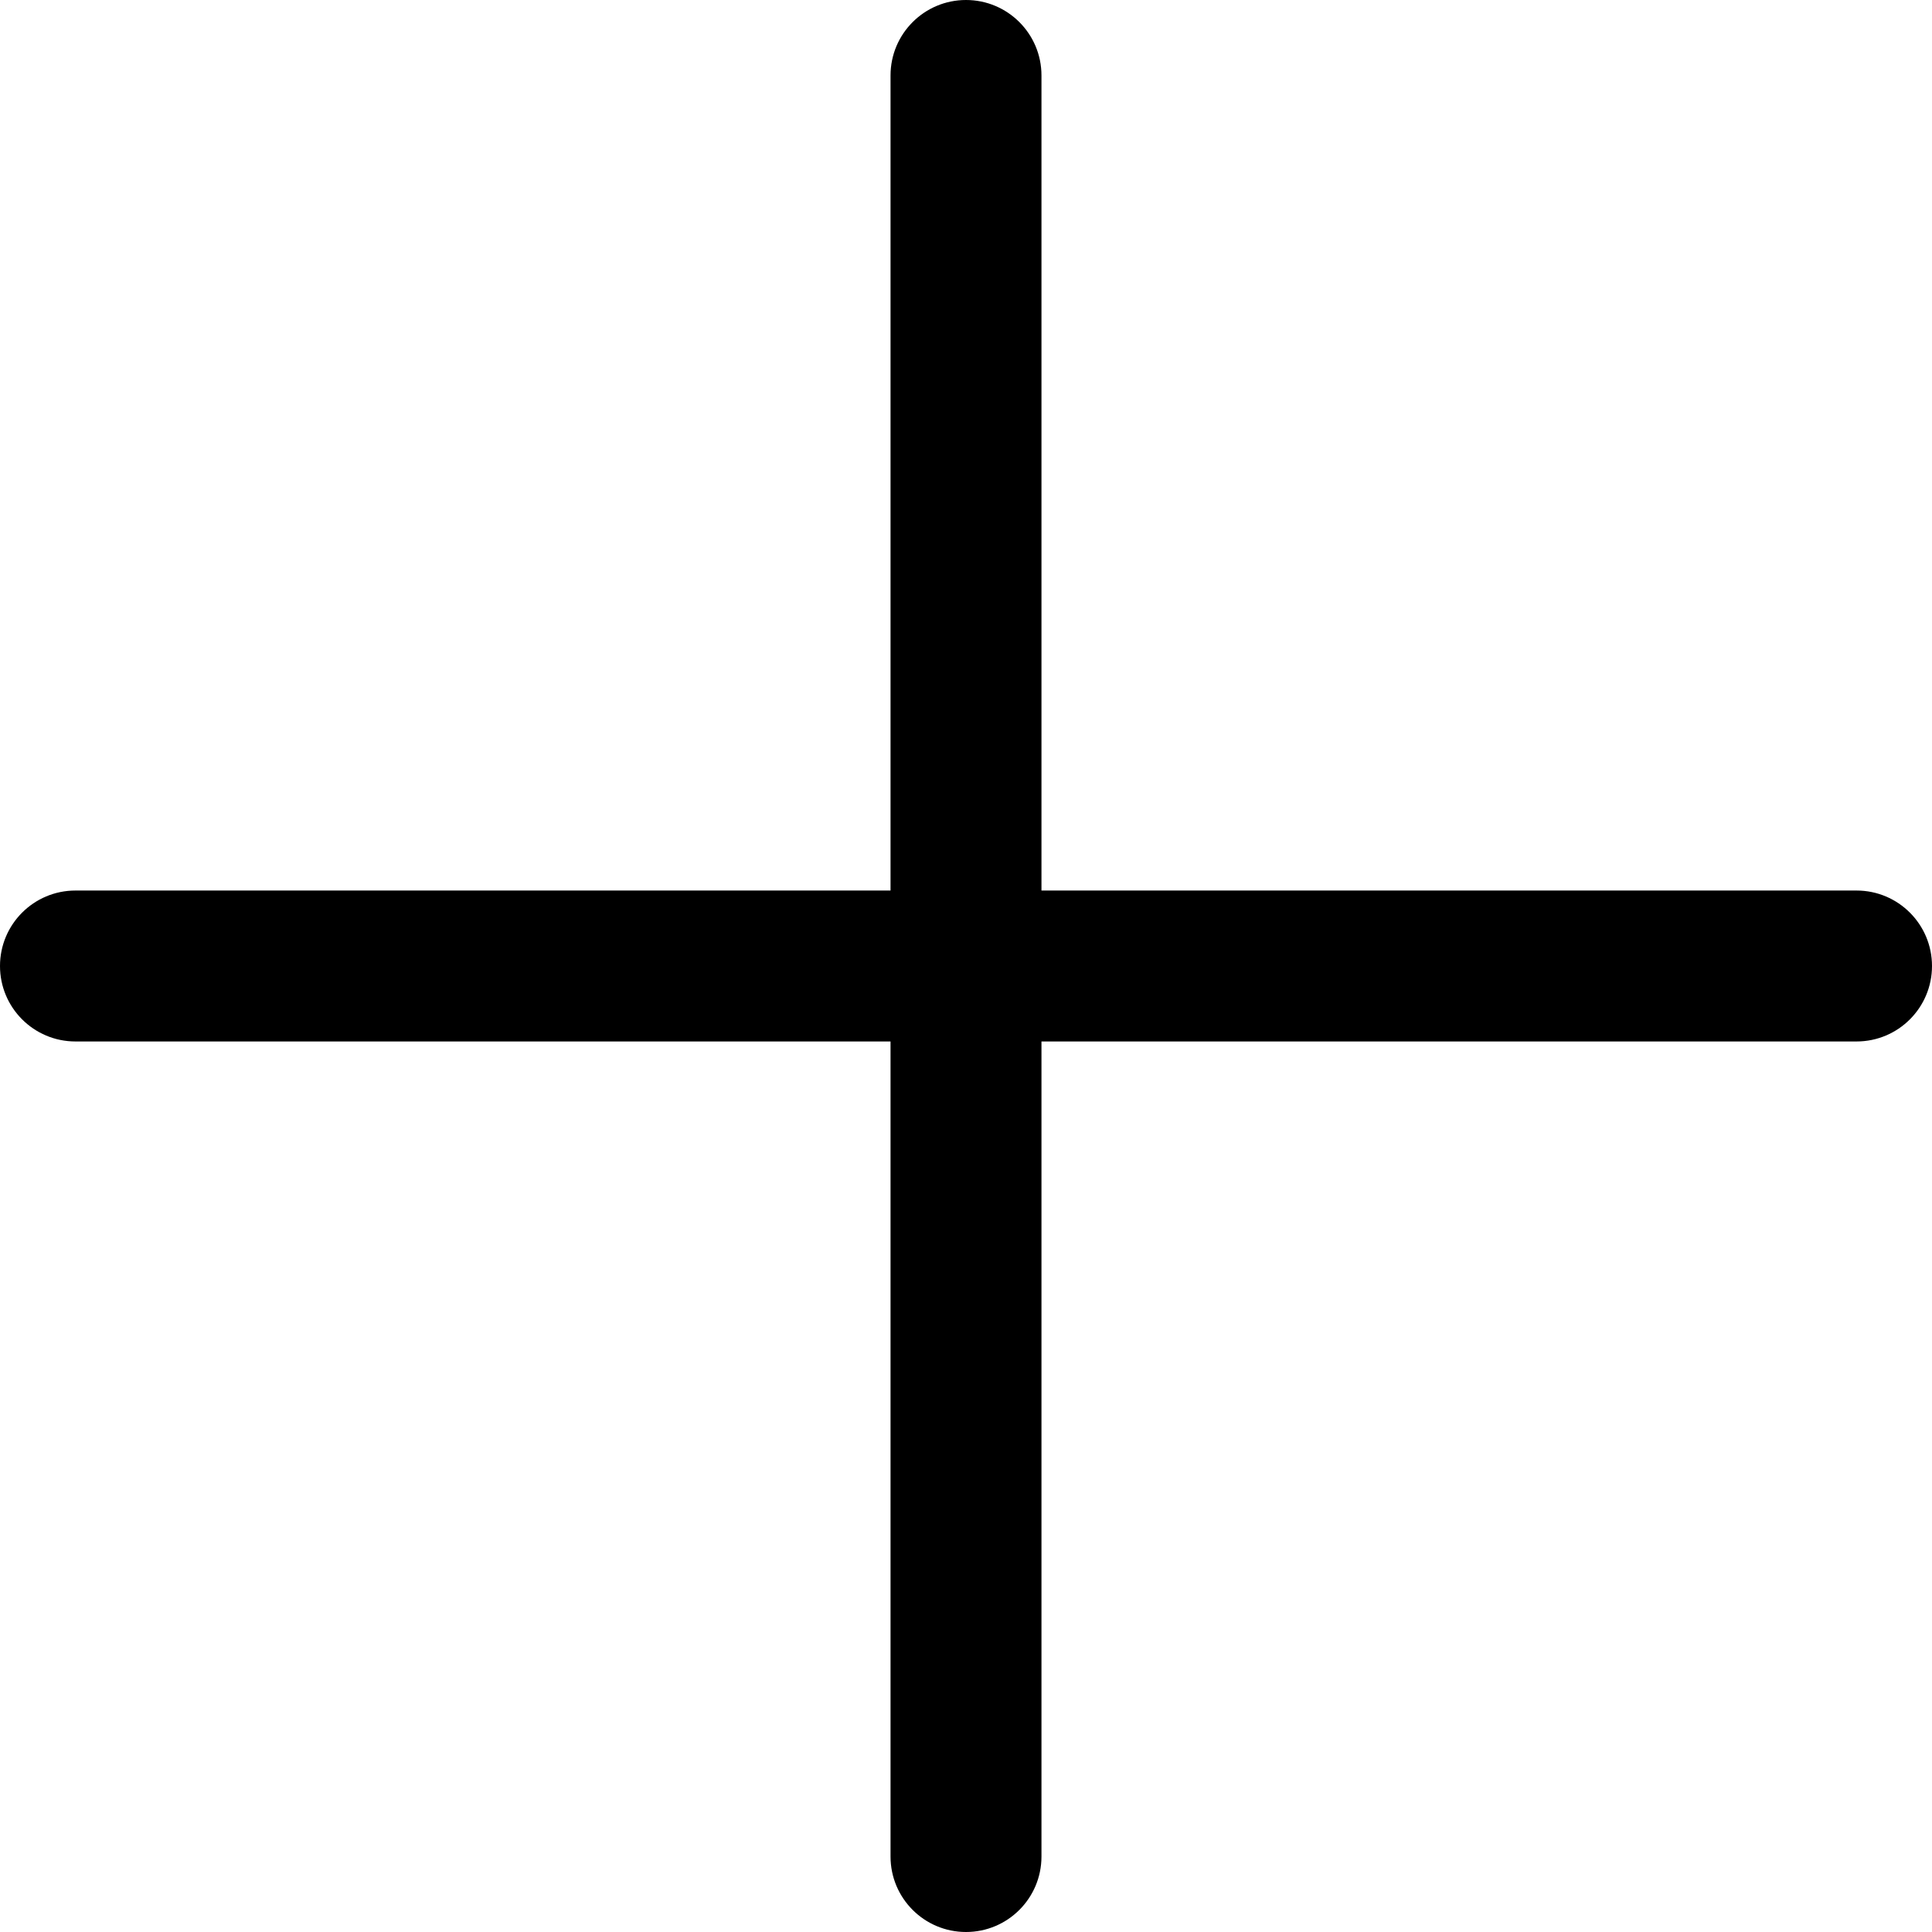
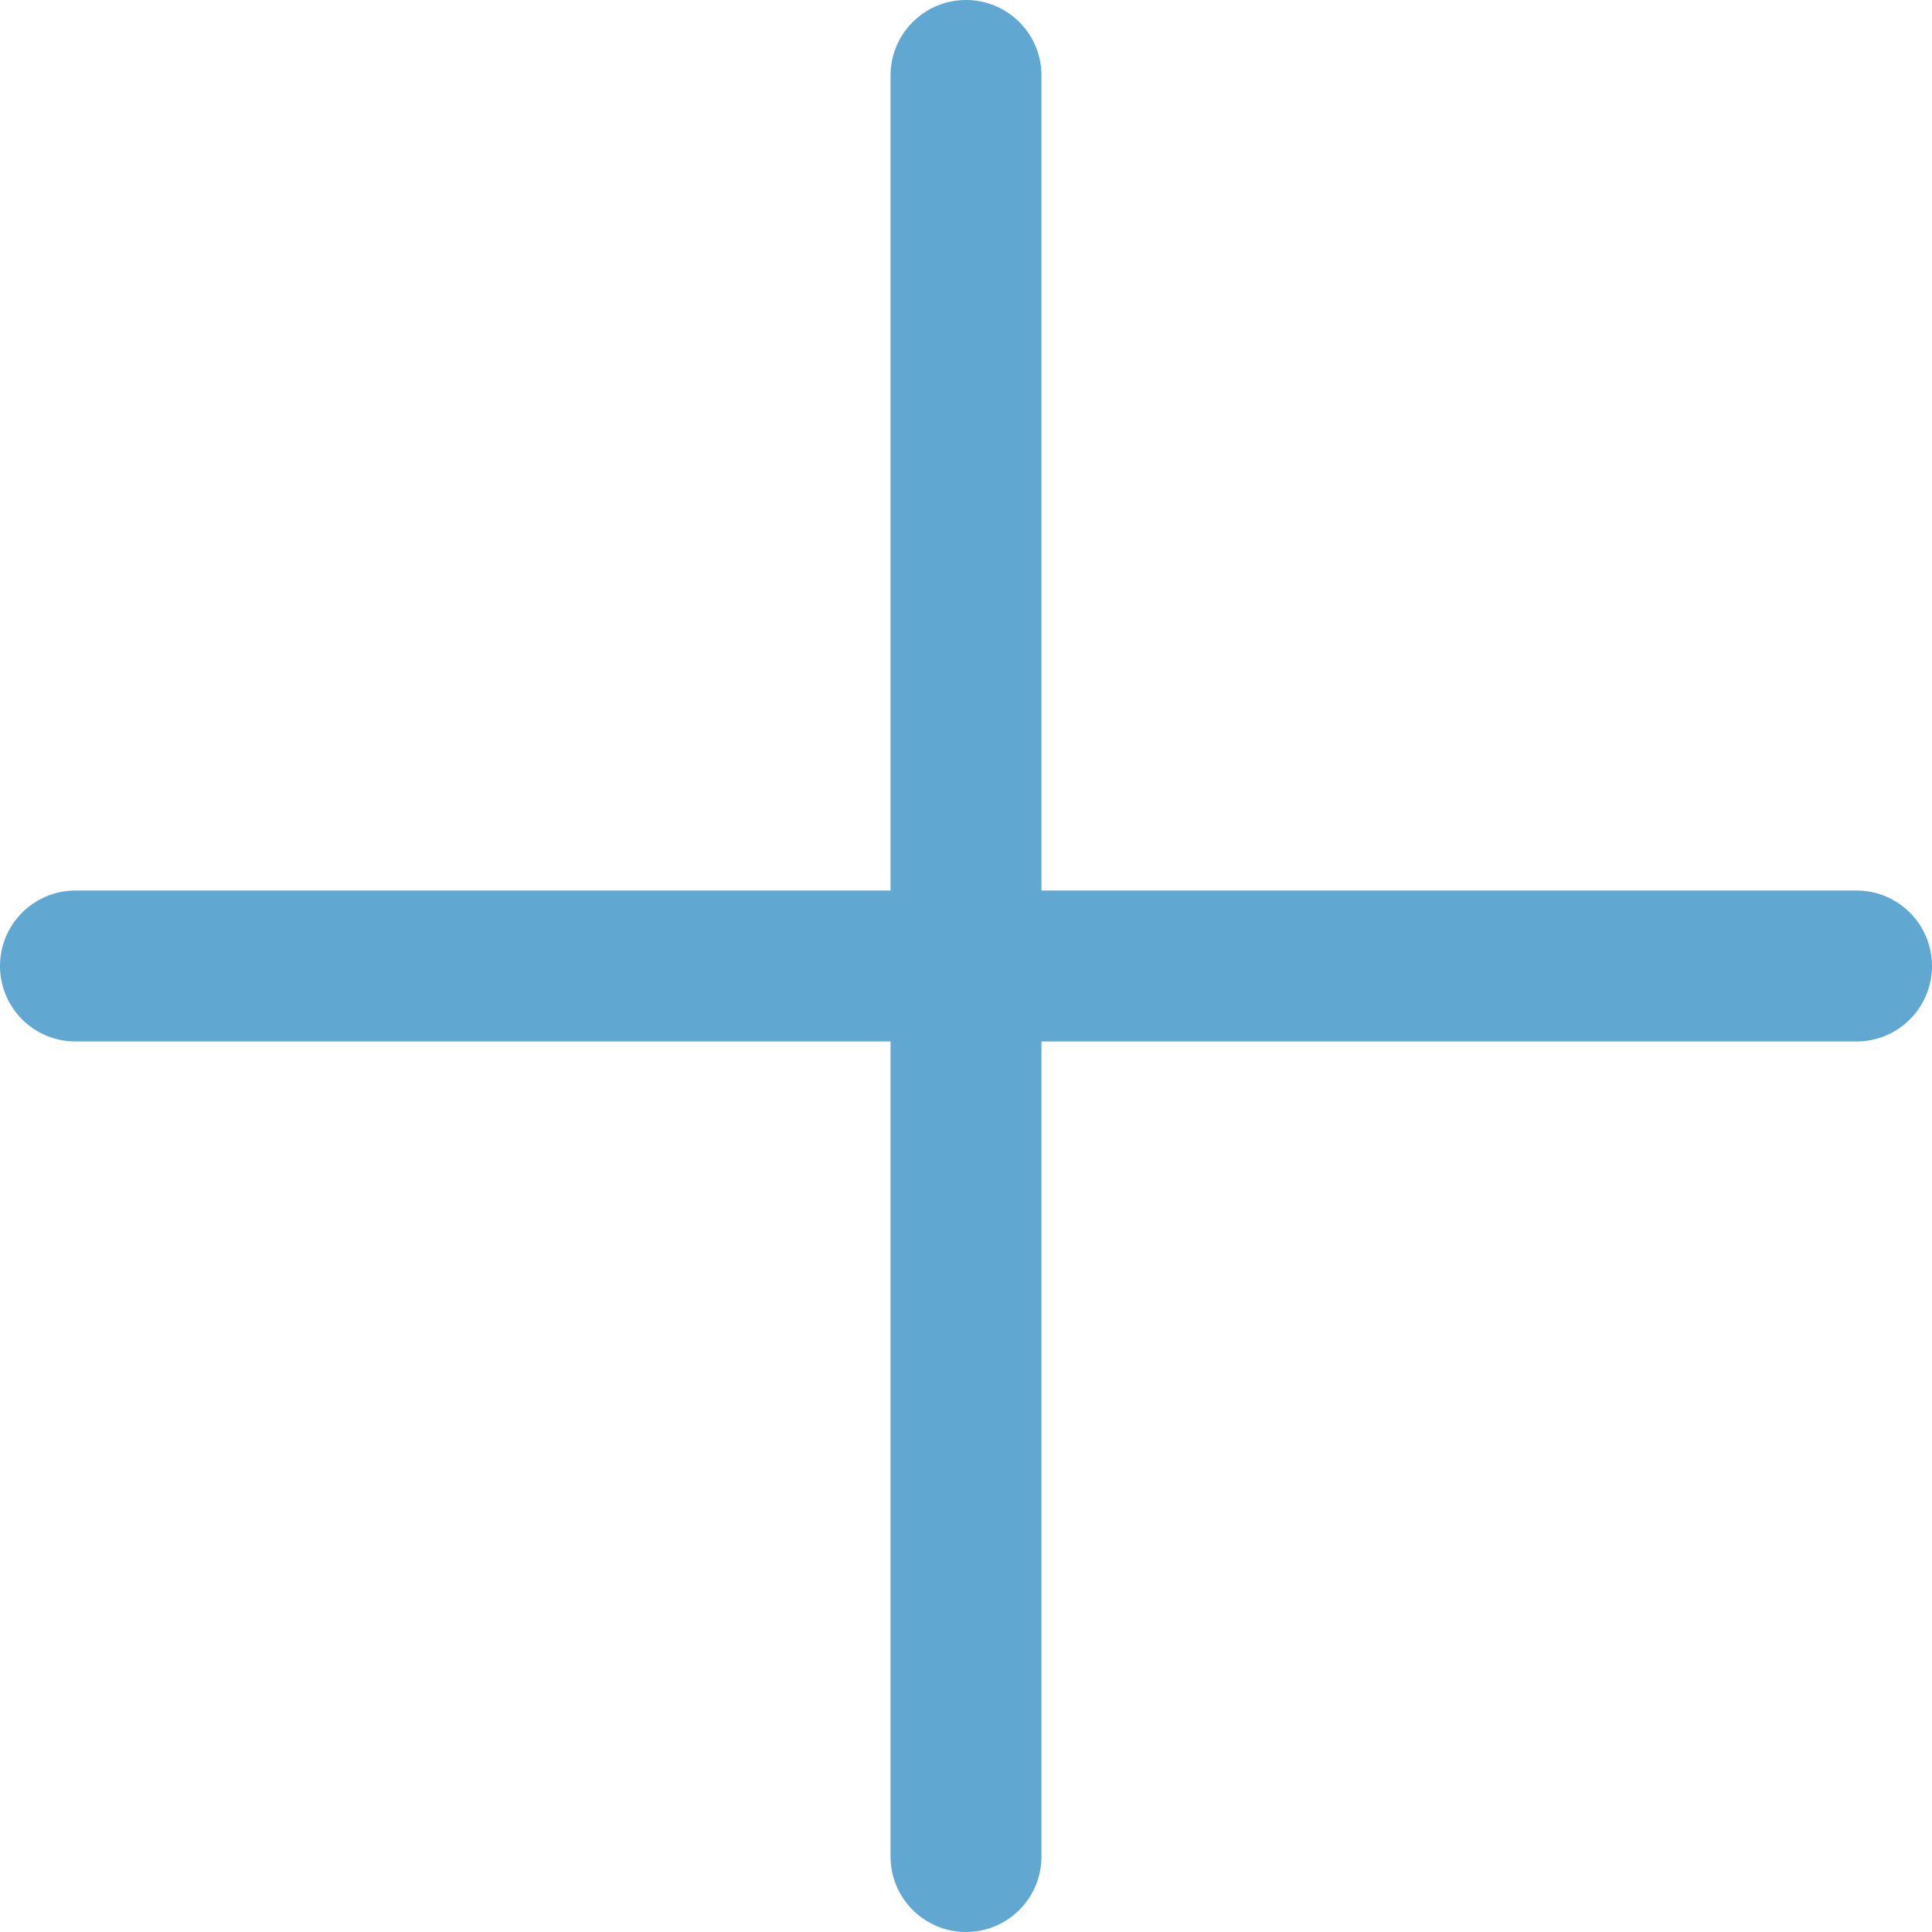
- <svg xmlns="http://www.w3.org/2000/svg" version="1.1" id="Capa_1" x="0px" y="0px" viewBox="0 0 512 512" fill="#000000" style="enable-background:new 0 0 512 512;" xml:space="preserve">
+ <svg xmlns="http://www.w3.org/2000/svg" version="1.1" id="Capa_1" x="0px" y="0px" viewBox="0 0 512 512" fill="#60a8d1" style="enable-background:new 0 0 512 512;" xml:space="preserve">
  <g>
    <path d="M492,236H276V20c0-11.046-8.954-20-20-20c-11.046,0-20,8.954-20,20v216H20c-11.046,0-20,8.954-20,20s8.954,20,20,20h216    v216c0,11.046,8.954,20,20,20s20-8.954,20-20V276h216c11.046,0,20-8.954,20-20C512,244.954,503.046,236,492,236z" />
  </g>
</svg>
